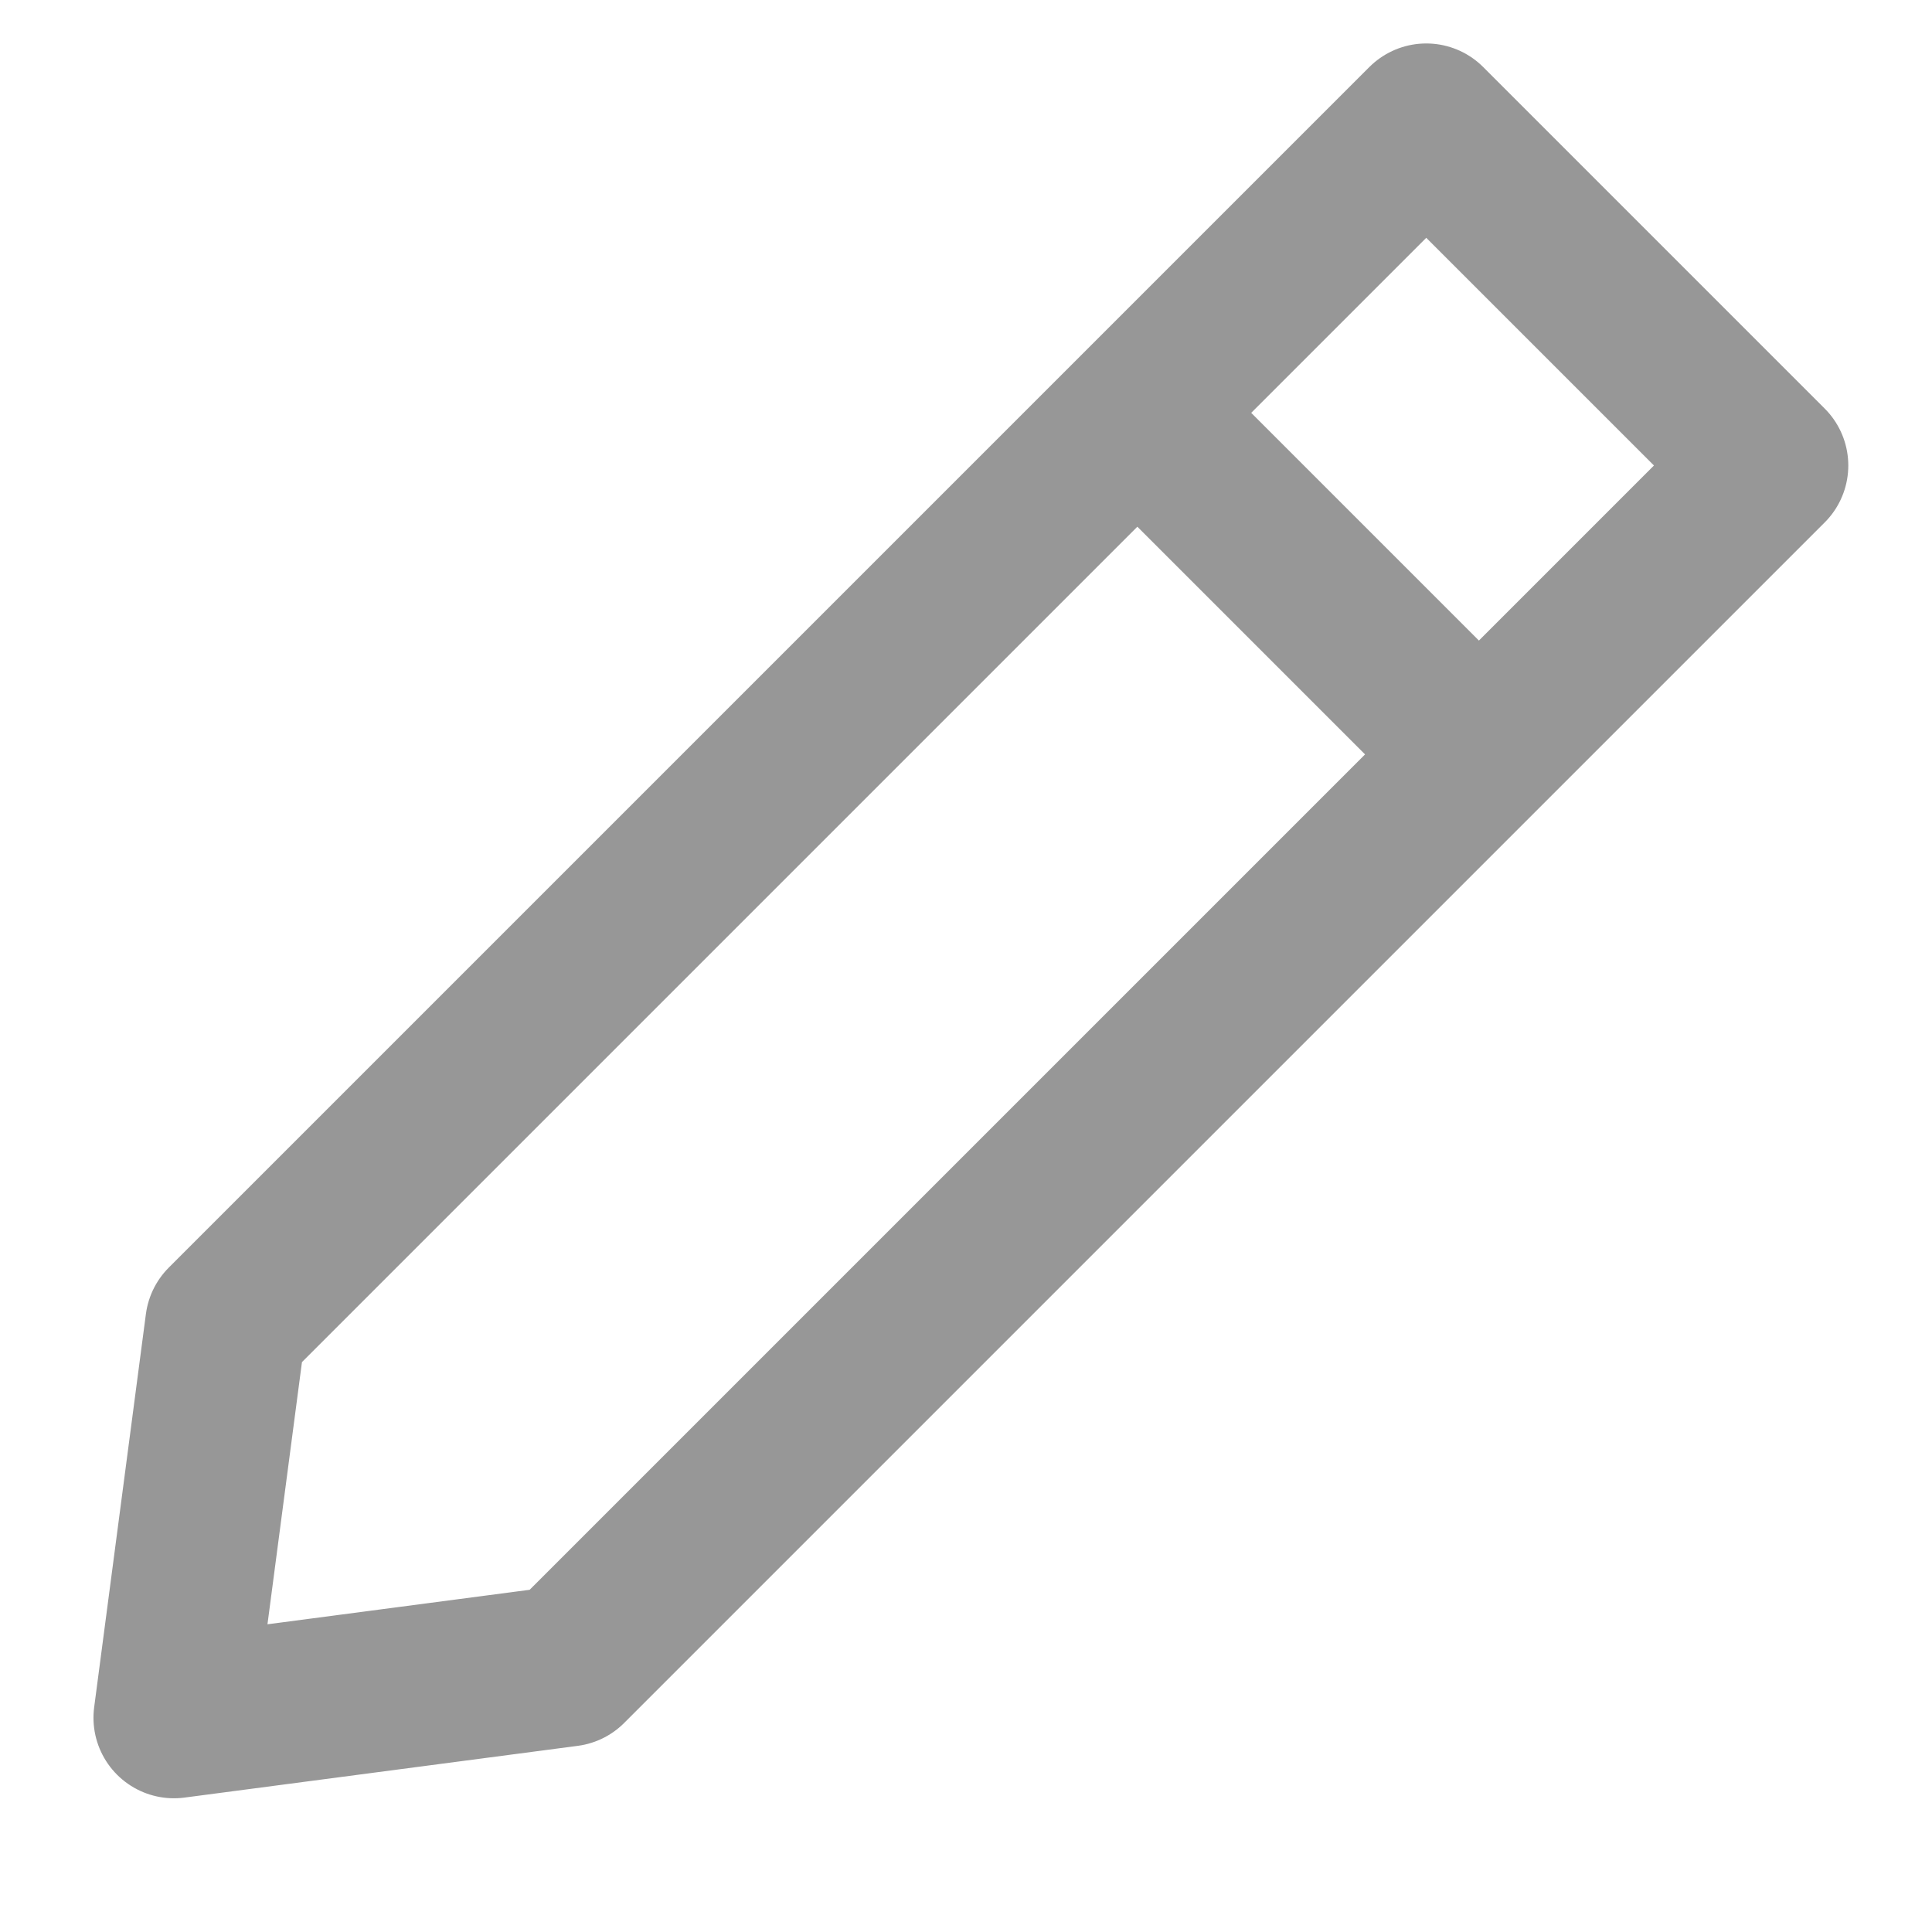
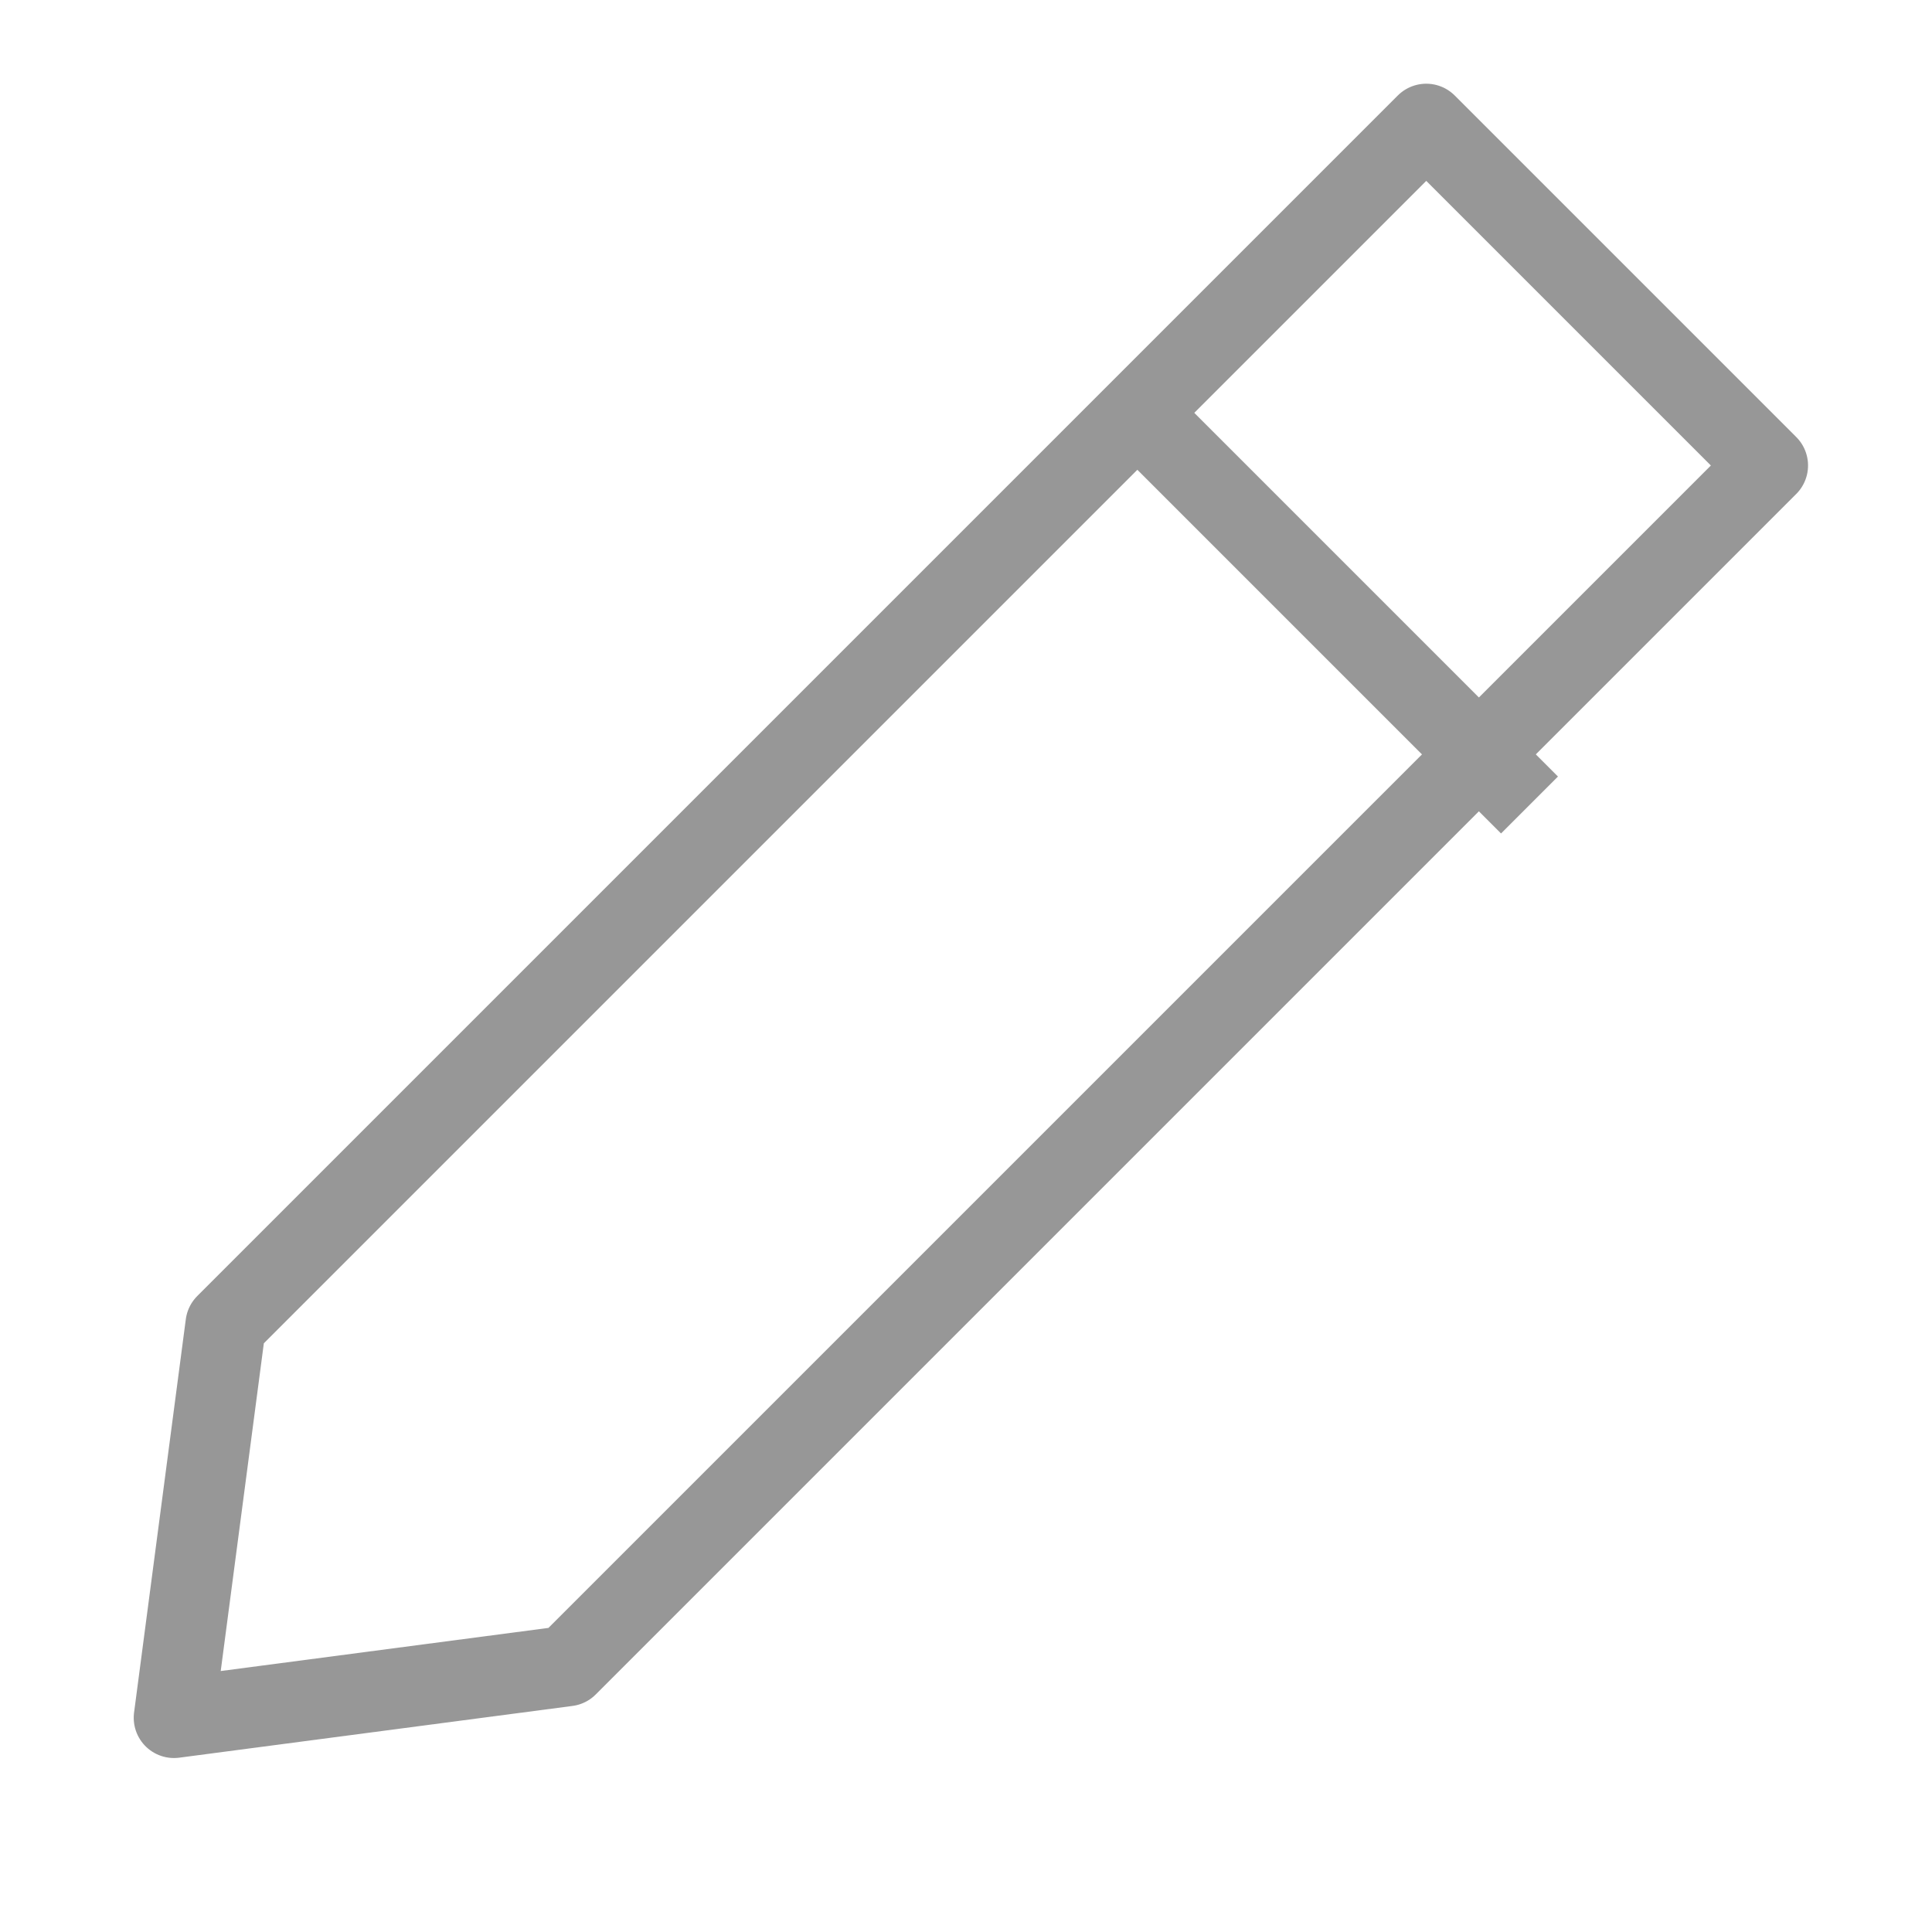
<svg xmlns="http://www.w3.org/2000/svg" width="24px" height="24px" viewBox="0 0 24 24" version="1.1">
  <defs />
  <g id="Icon-Pencil-Large" stroke="none" stroke-width="1" fill="none" fill-rule="evenodd">
-     <g transform="translate(0, 1)" stroke="#979797" stroke-width="2">
+     <g transform="translate(0, 1)" stroke="#979797" stroke-width="1">
      <polygon id="Combined-Shape" stroke-linecap="round" stroke-linejoin="round" transform="translate(11, 11.5) scale(1, -1) rotate(-45) translate(-11, -11.5) " points="14 2.909 14 24 8 24 8 2.909 11 -1" />
      <path d="M14,4 L19,9" id="Path-10" />
    </g>
  </g>
</svg>
